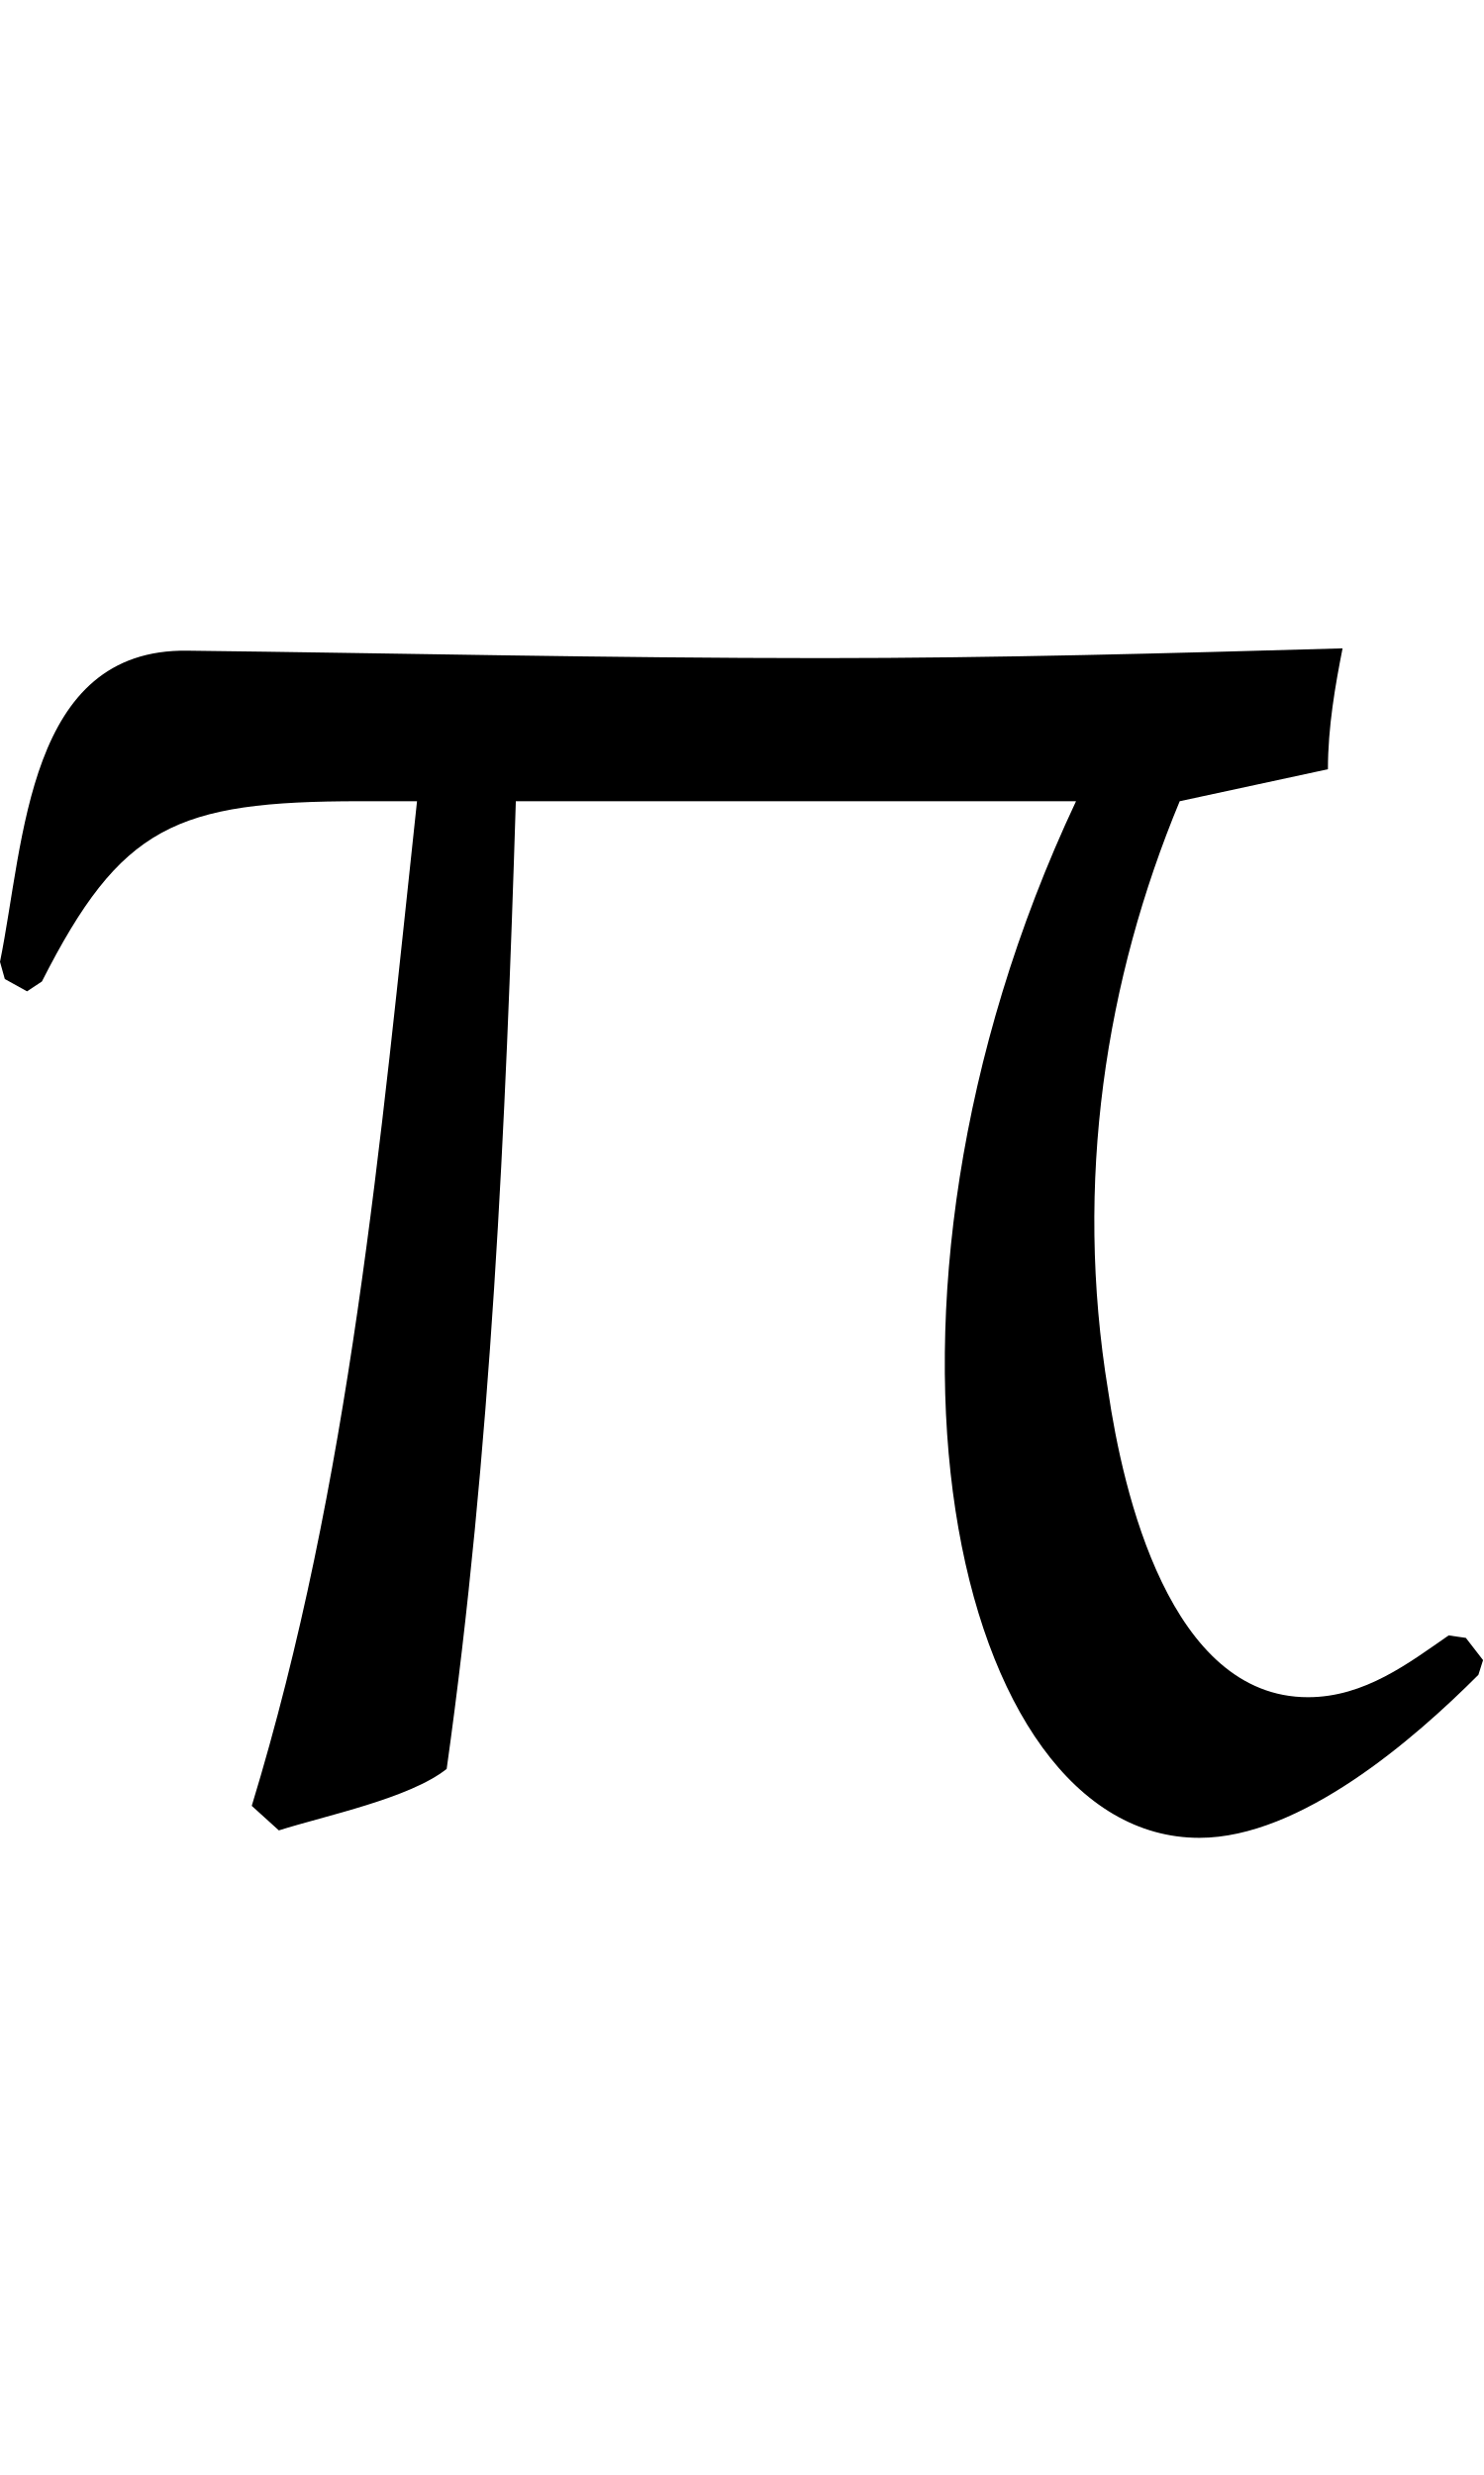
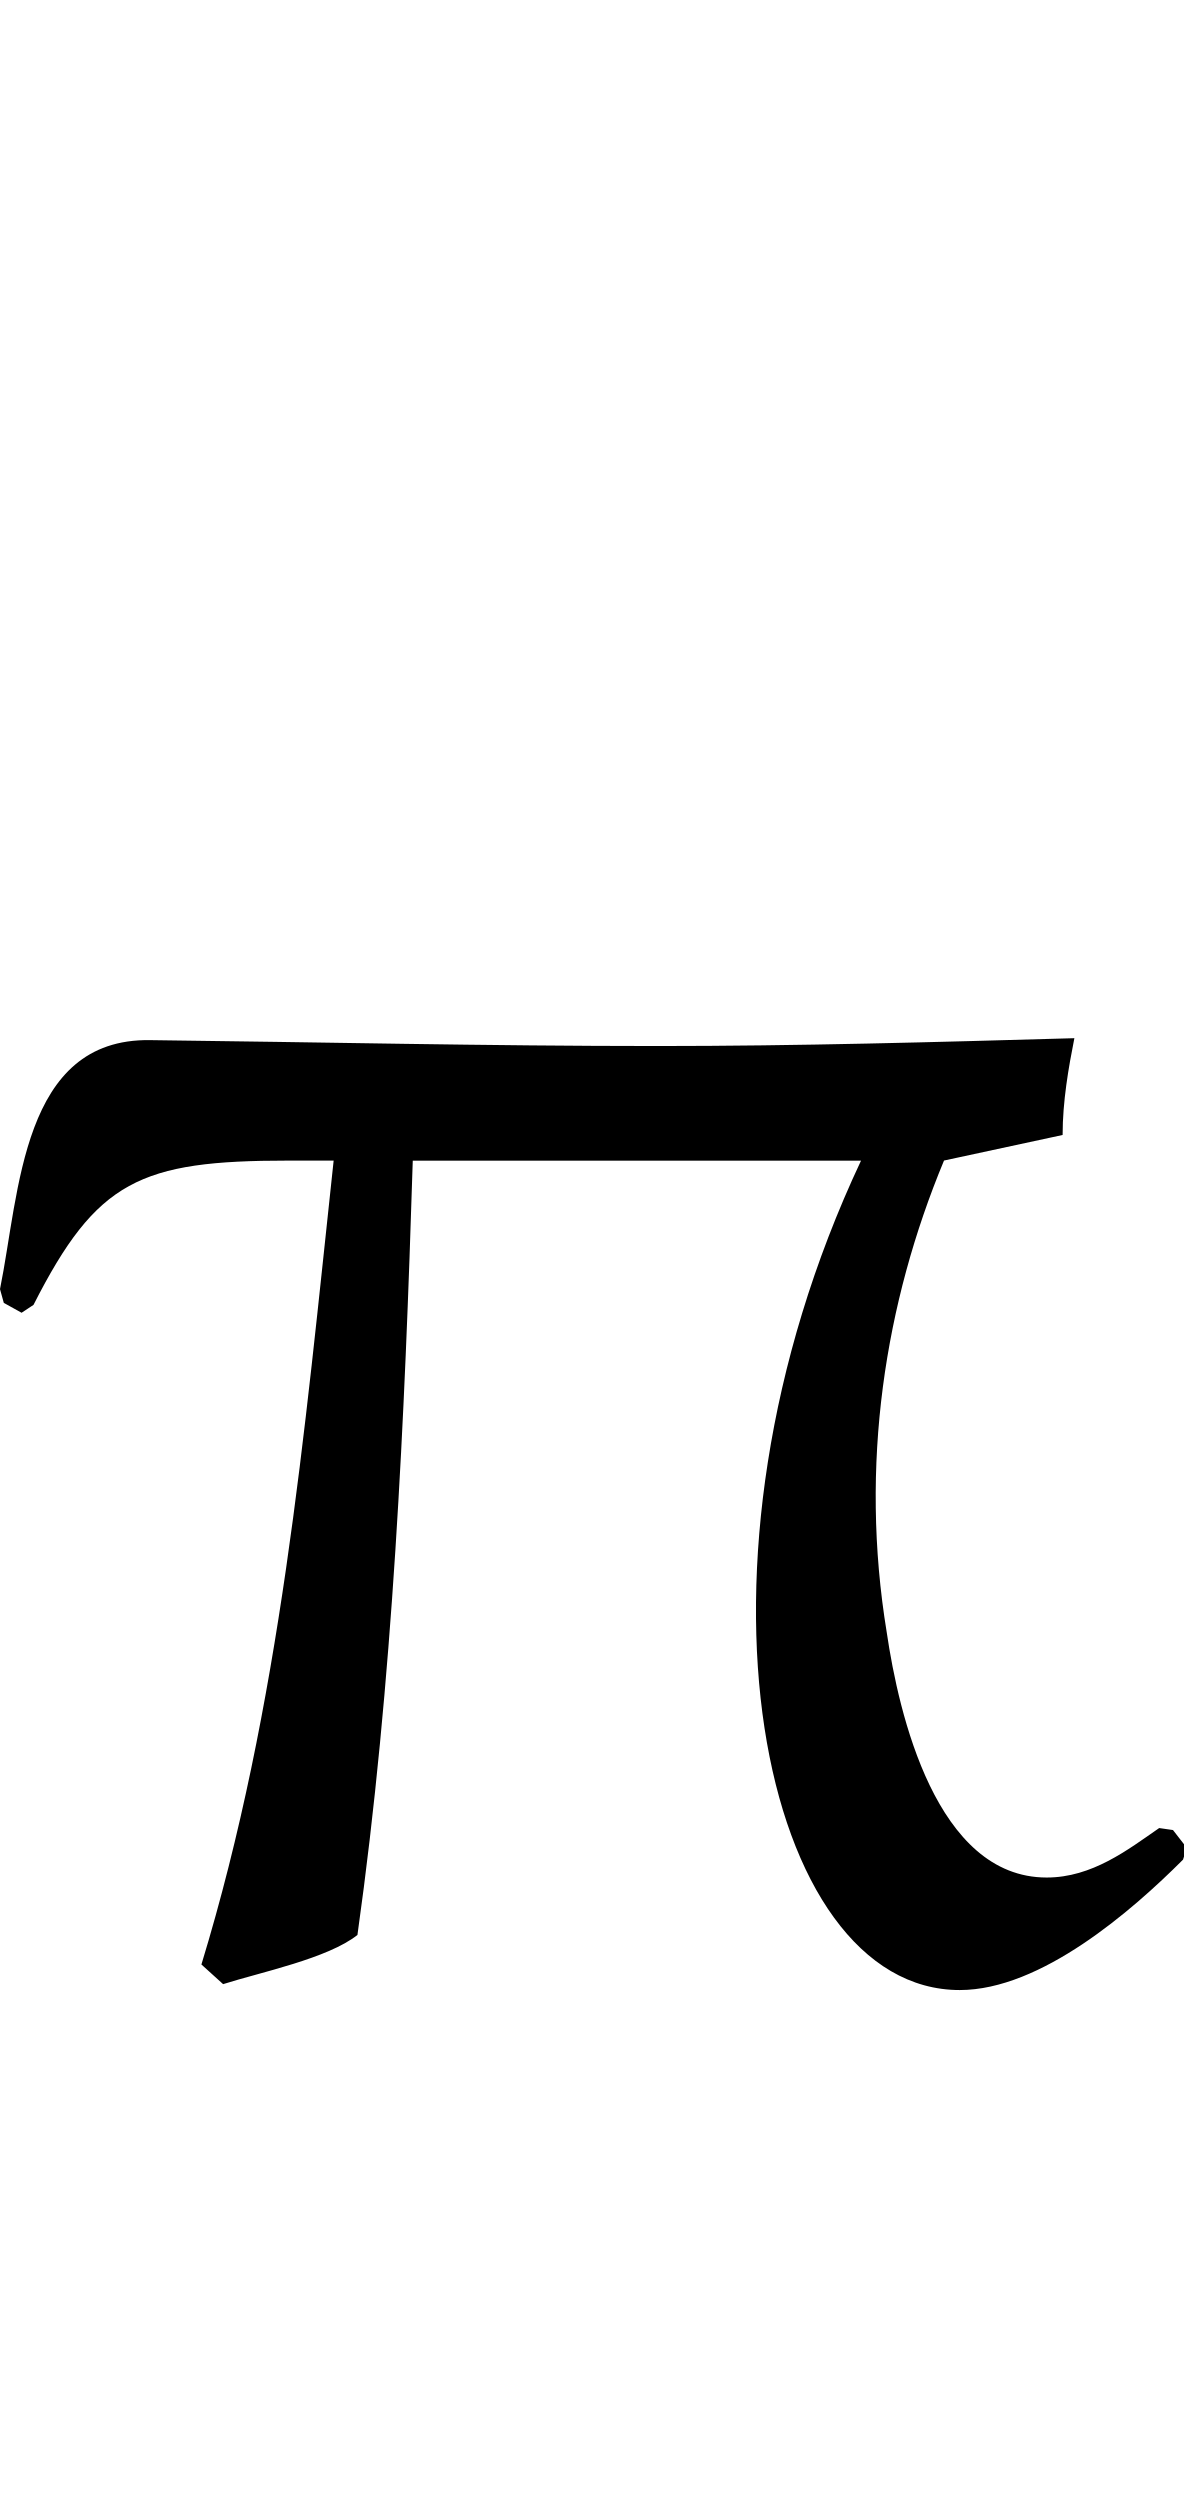
- <svg xmlns="http://www.w3.org/2000/svg" version="1.1" baseProfile="tiny" id="Layer_1" x="0px" y="0px" width="19.753px" height="32.963px" viewBox="0 0 19.753 32.963" xml:space="preserve">
-   <path d="M14.331,10.671H6.87c-0.134,4.308-0.33,8.681-0.921,12.888  c-0.492,0.392-1.61,0.621-2.235,0.819l-0.361-0.327  c1.314-4.309,1.709-8.812,2.201-13.38H4.798c-2.465,0-3.188,0.328-4.24,2.401  l-0.198,0.131l-0.296-0.164L0,12.81c0.328-1.612,0.359-4.175,2.497-4.144  c2.794,0.033,5.622,0.099,8.448,0.099c2.334,0,4.636-0.065,6.936-0.13  c-0.097,0.492-0.195,1.049-0.195,1.61l-1.974,0.426c-0.984,2.368-1.412,5.062-0.953,7.855  c0.198,1.35,0.822,4.078,2.661,4.078c0.758,0,1.349-0.461,1.874-0.823l0.229,0.033  l0.229,0.296l-0.062,0.196c-0.854,0.855-2.366,2.171-3.716,2.171  C12.688,24.478,11.144,17.442,14.331,10.671z" />
+ <svg xmlns="http://www.w3.org/2000/svg" version="1.1" baseProfile="tiny" id="Layer_1" x="0px" y="0px" width="20.828px" height="44.014px" viewBox="0 0 20.828 44.014" xml:space="preserve">
+   <path d="M15.159,20.434H7.267C7.125,24.99,6.918,29.616,6.293,34.066  c-0.521,0.414-1.704,0.656-2.365,0.866l-0.382-0.346c1.391-4.558,1.808-9.321,2.328-14.153  H5.075c-2.607,0-3.372,0.347-4.485,2.54l-0.21,0.139l-0.313-0.174L0,22.696  c0.347-1.706,0.38-4.417,2.641-4.384c2.956,0.035,5.947,0.104,8.937,0.104  c2.469,0,4.904-0.069,7.337-0.138c-0.103,0.521-0.207,1.11-0.207,1.704l-2.088,0.45  c-1.041,2.505-1.493,5.355-1.008,8.31c0.21,1.428,0.87,4.313,2.815,4.313  c0.801,0,1.426-0.487,1.981-0.871l0.243,0.035l0.243,0.313l-0.066,0.208  c-0.903,0.904-2.503,2.296-3.931,2.296C13.42,35.038,11.787,27.597,15.159,20.434z" />
</svg>
